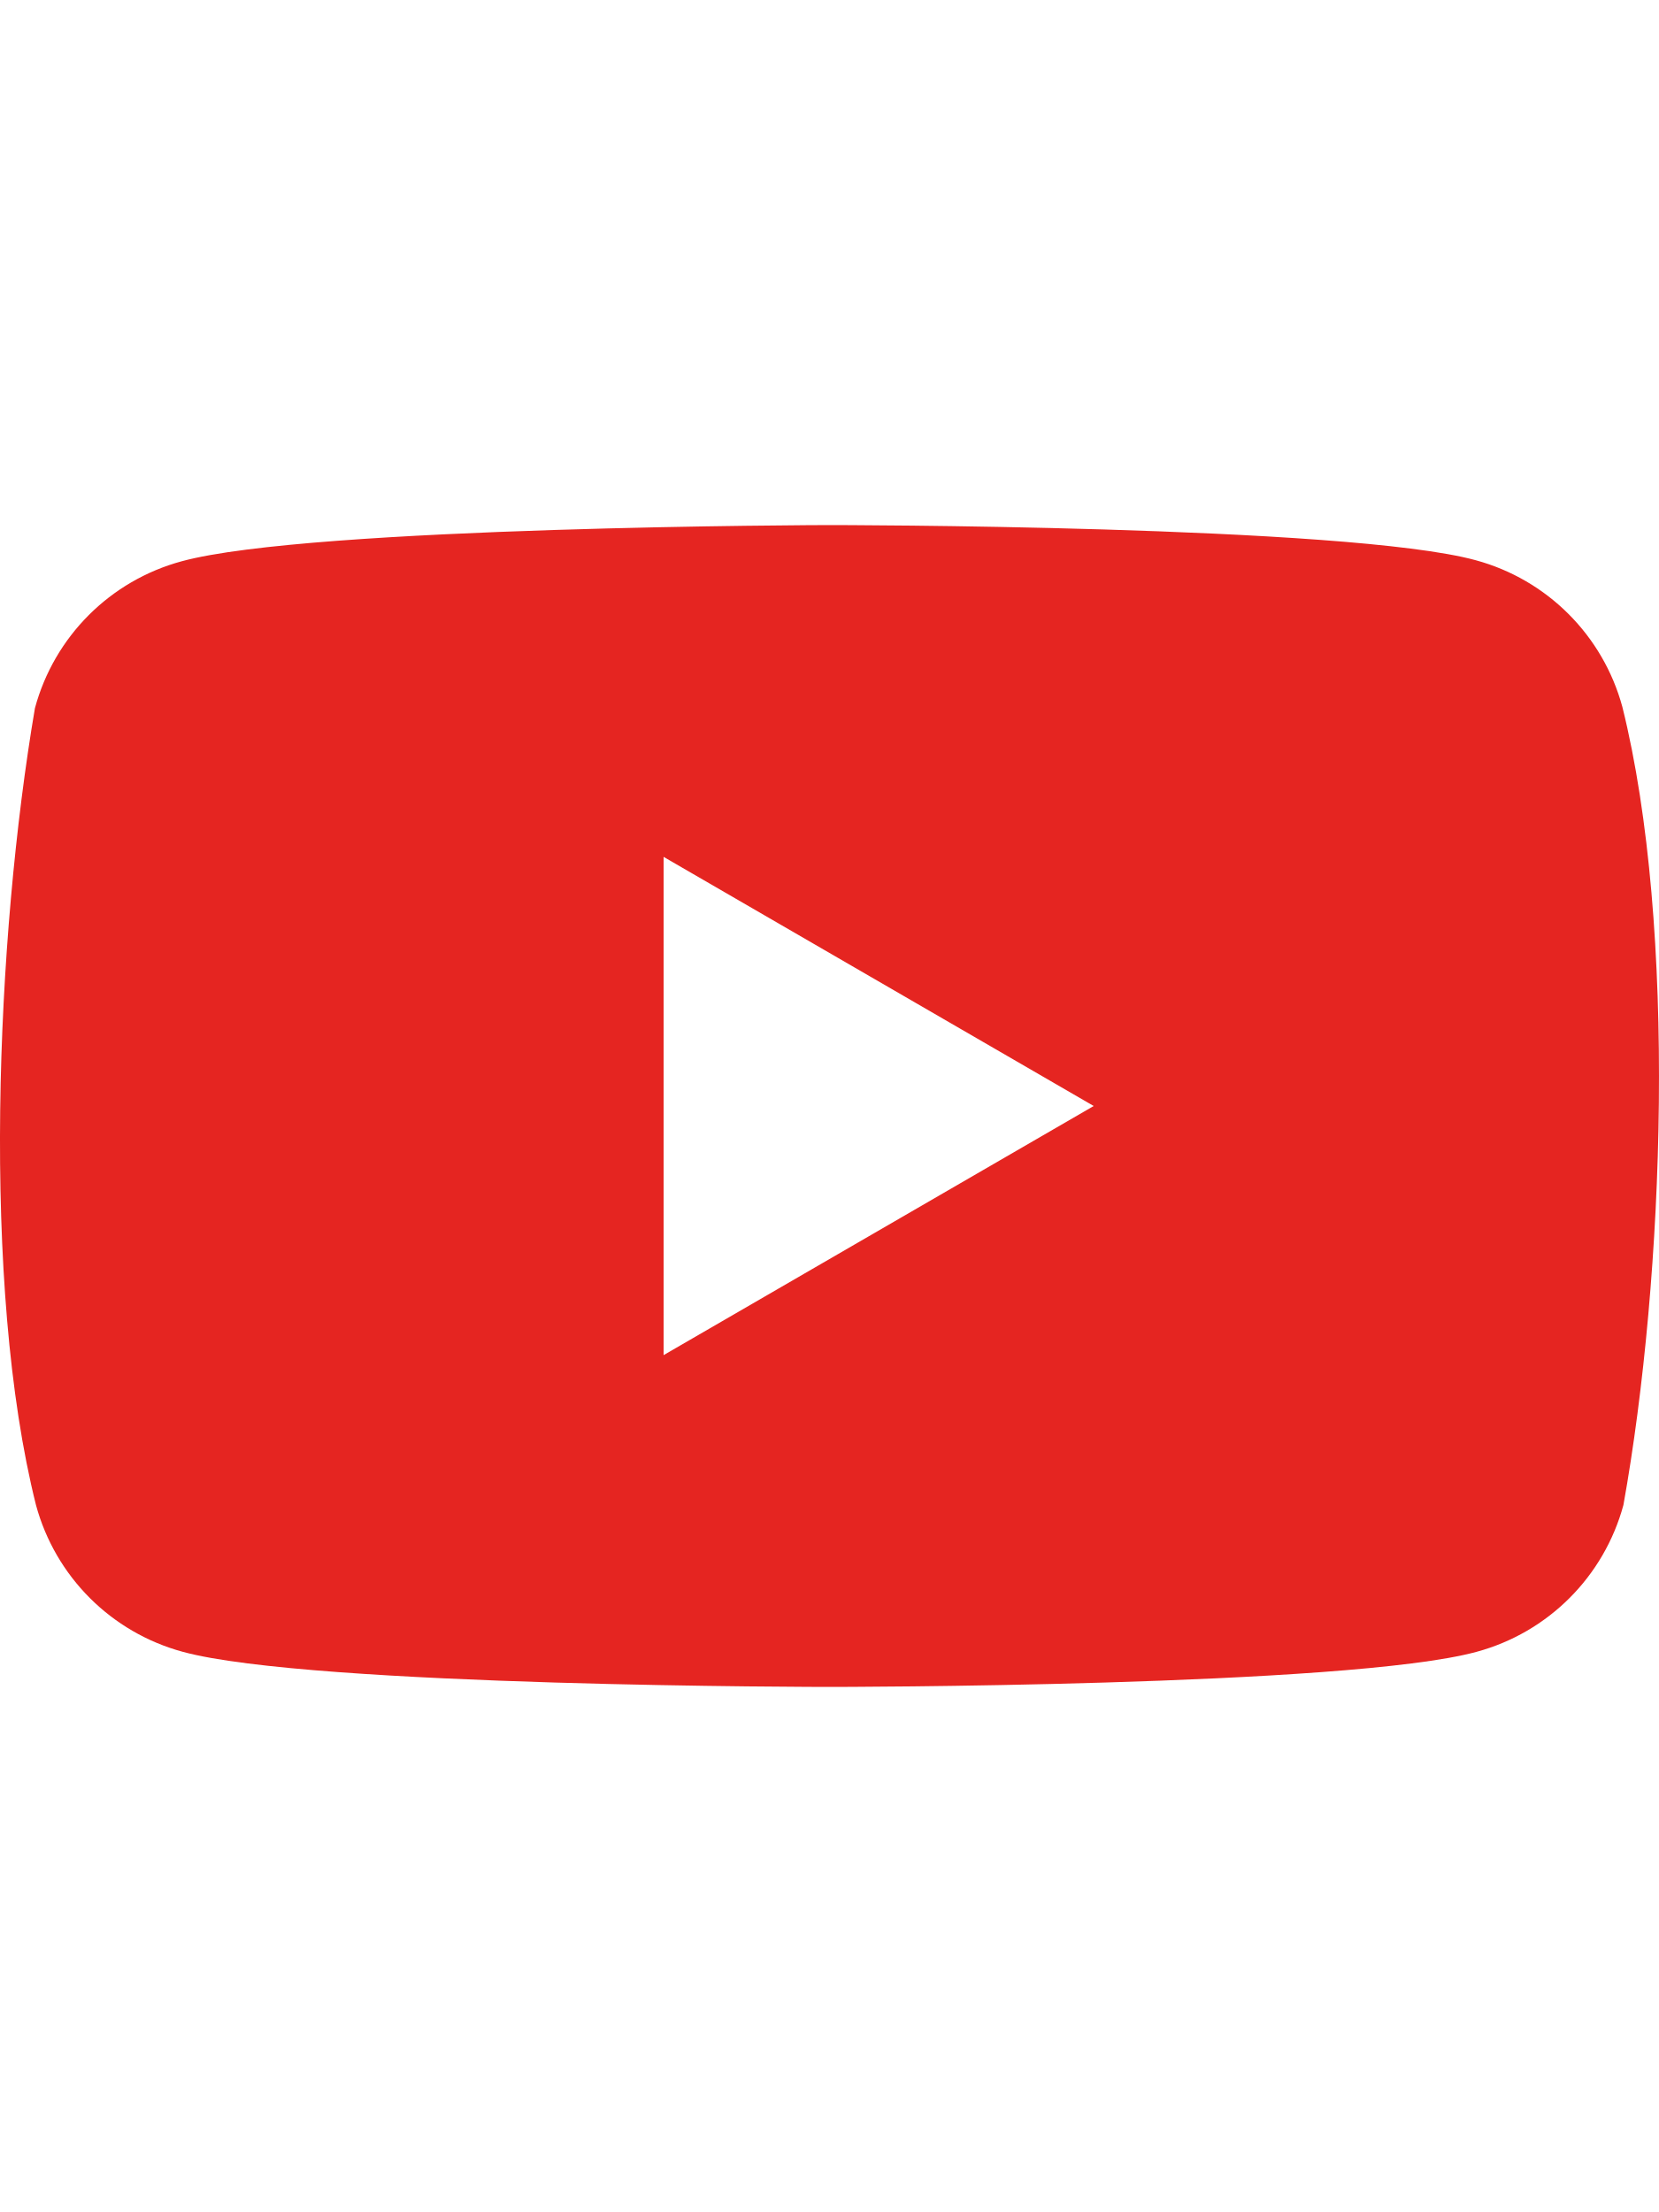
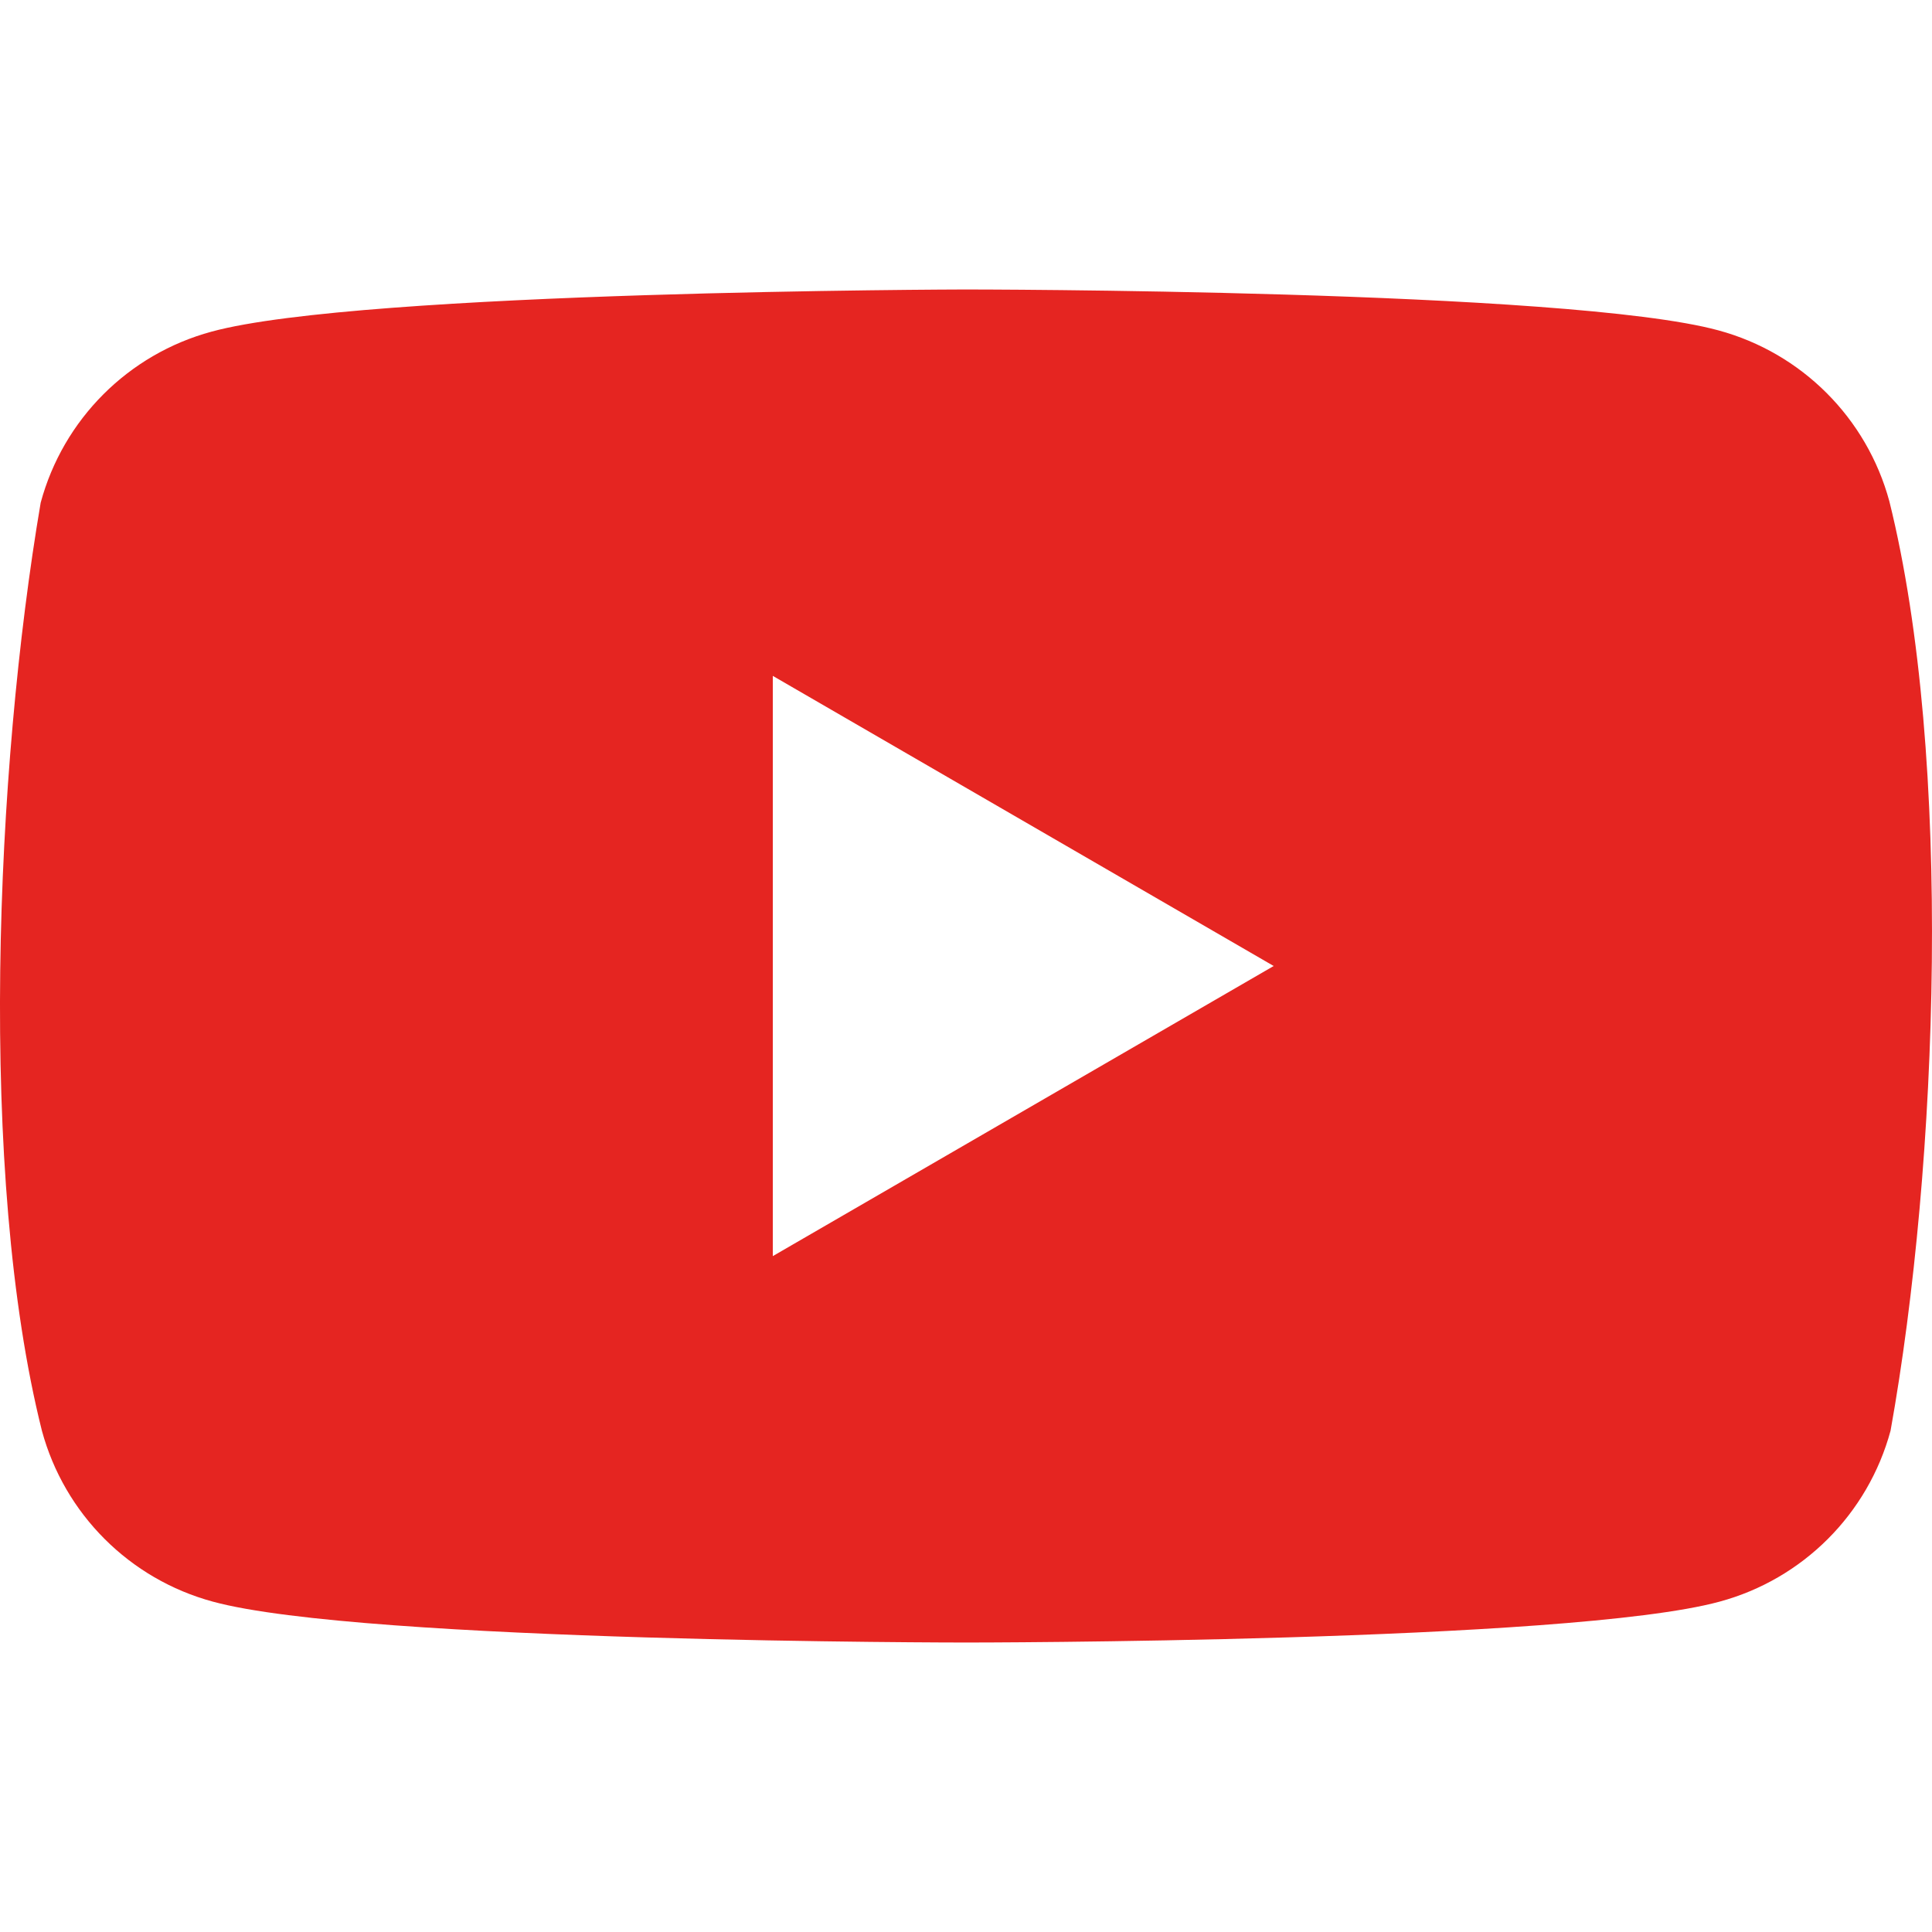
- <svg xmlns="http://www.w3.org/2000/svg" id="Ebene_1" data-name="Ebene 1" viewBox="0 0 1080 1440">
+ <svg xmlns="http://www.w3.org/2000/svg" id="Ebene_1" data-name="Ebene 1" viewBox="0 0 1080 1080">
  <defs>
    <style>.cls-1{fill:#e52521;}</style>
  </defs>
-   <path class="cls-1" d="M1056.17,460.26a135.77,135.77,0,0,0-95.59-95.59c-83.81-22.85-421.13-22.85-421.13-22.85s-337.31.69-421.12,23.55A135.74,135.74,0,0,0,22.74,461c-25.35,148.92-35.19,375.83.69,518.79A135.77,135.77,0,0,0,119,1075.33c83.81,22.85,421.13,22.85,421.13,22.85s337.31,0,421.12-22.85a135.77,135.77,0,0,0,95.59-95.59C1083.59,830.62,1091.84,603.84,1056.17,460.26ZM432,882.18V557.82L712,720Z" />
+   <path class="cls-1" d="M1056.17,280.26a135.77,135.77,0,0,0-95.59-95.59c-83.81-22.85-421.13-22.85-421.13-22.85s-337.31.69-421.12,23.55A135.74,135.74,0,0,0,22.74,281c-25.35,148.92-35.19,375.83.69,518.79A135.77,135.77,0,0,0,119,895.33c83.81,22.85,421.13,22.85,421.13,22.85s337.31,0,421.12-22.85a135.77,135.77,0,0,0,95.59-95.59C1083.59,650.62,1091.84,423.84,1056.17,280.26ZM432,702.18V377.82L712,540Z" />
</svg>
